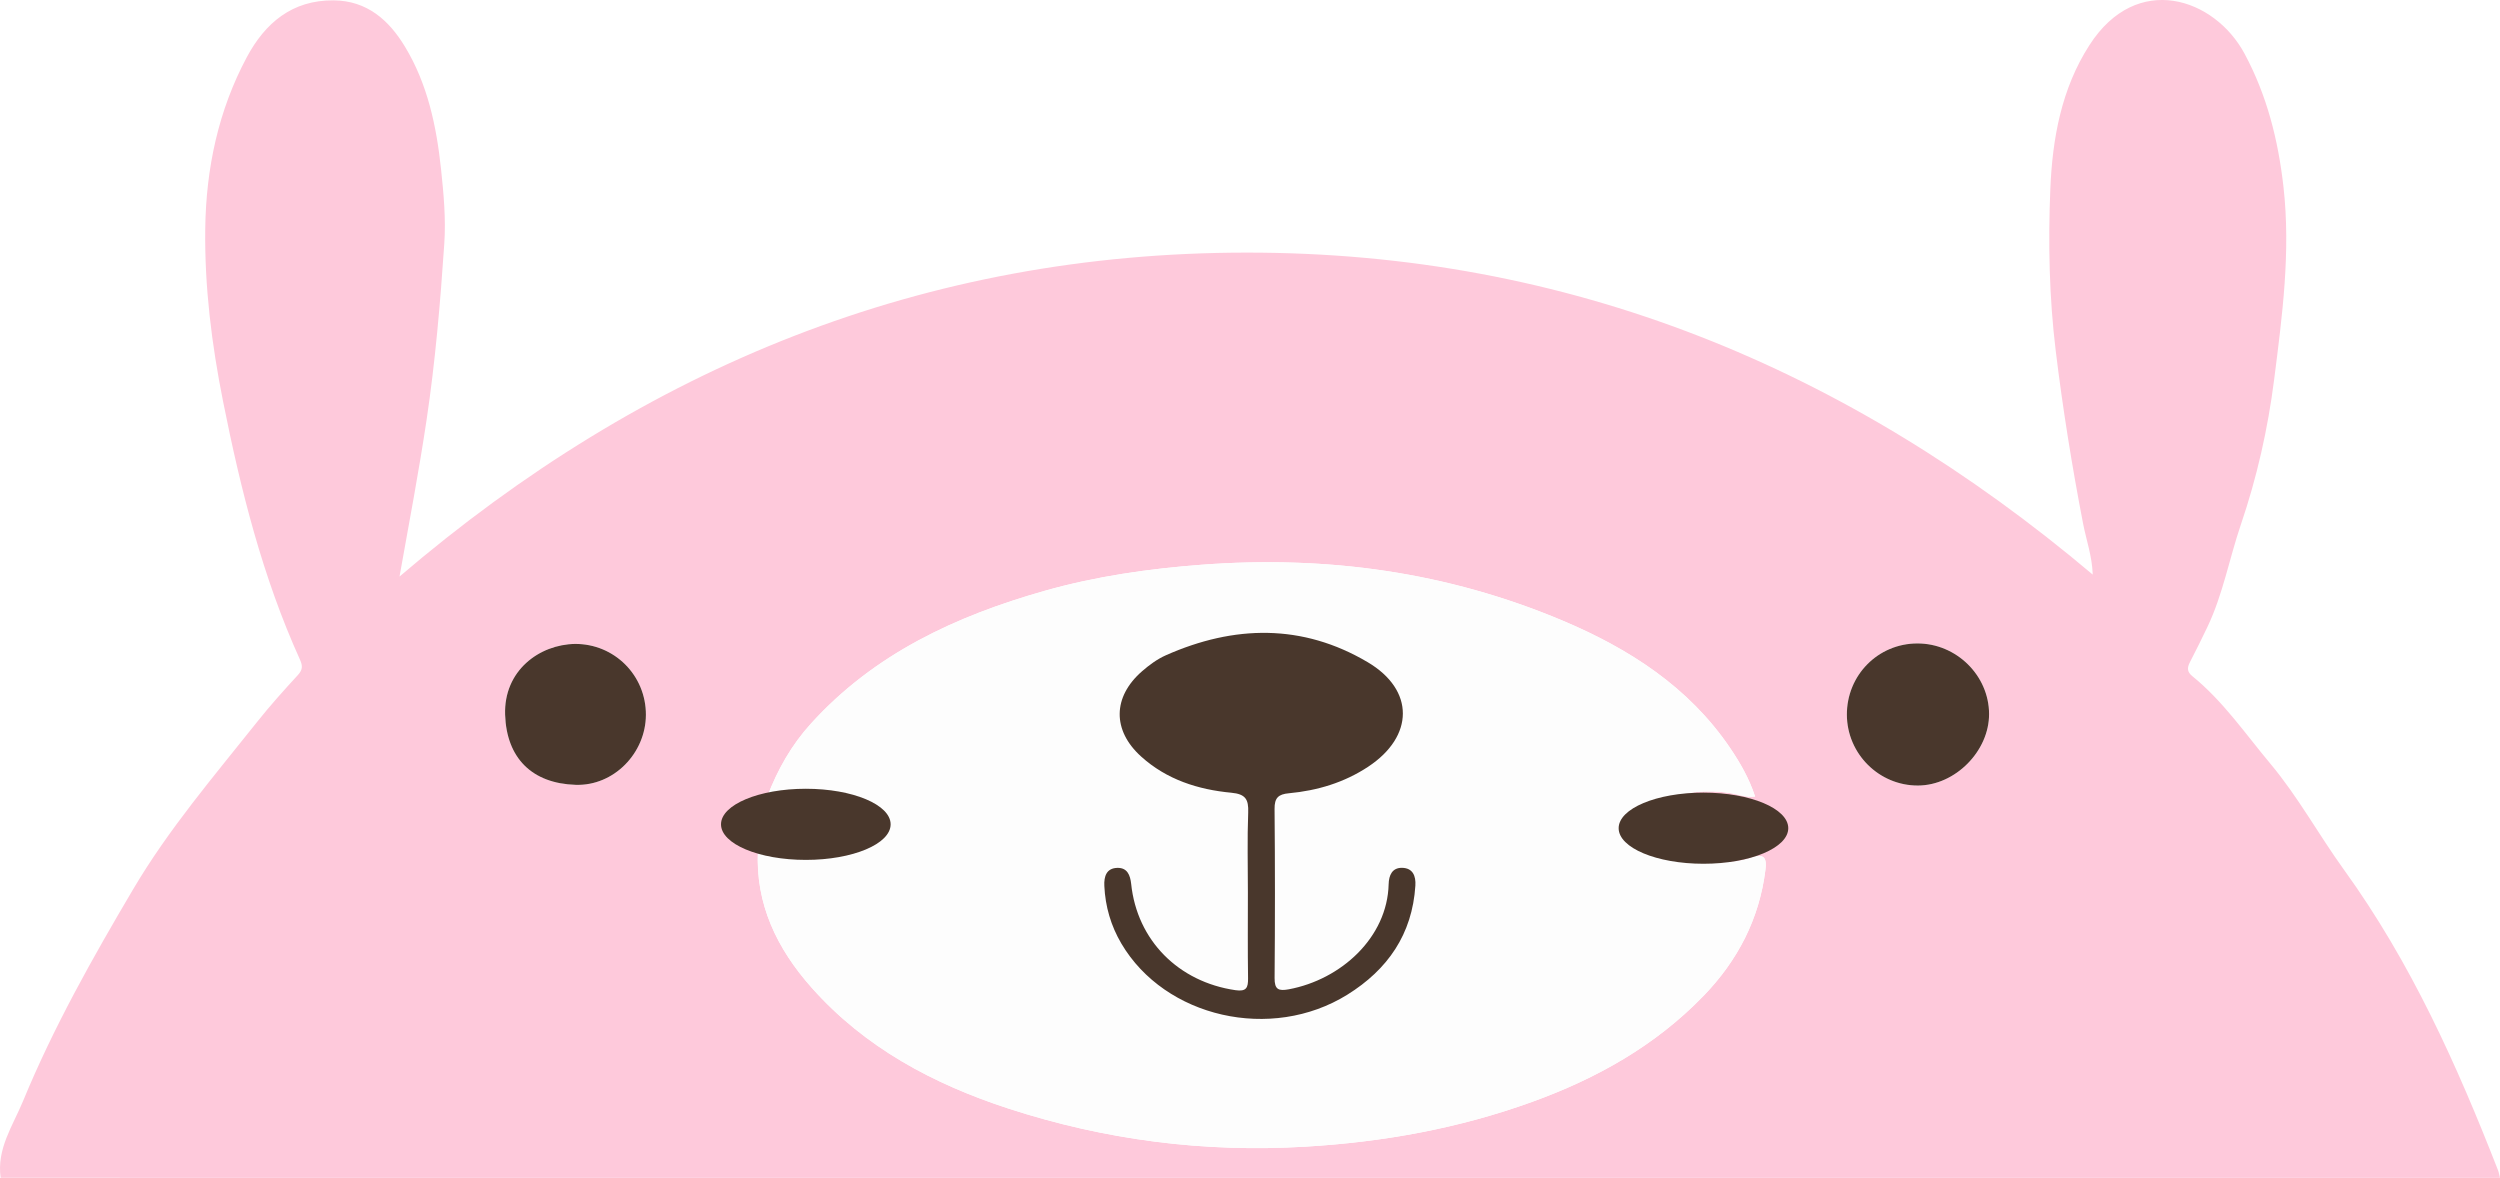
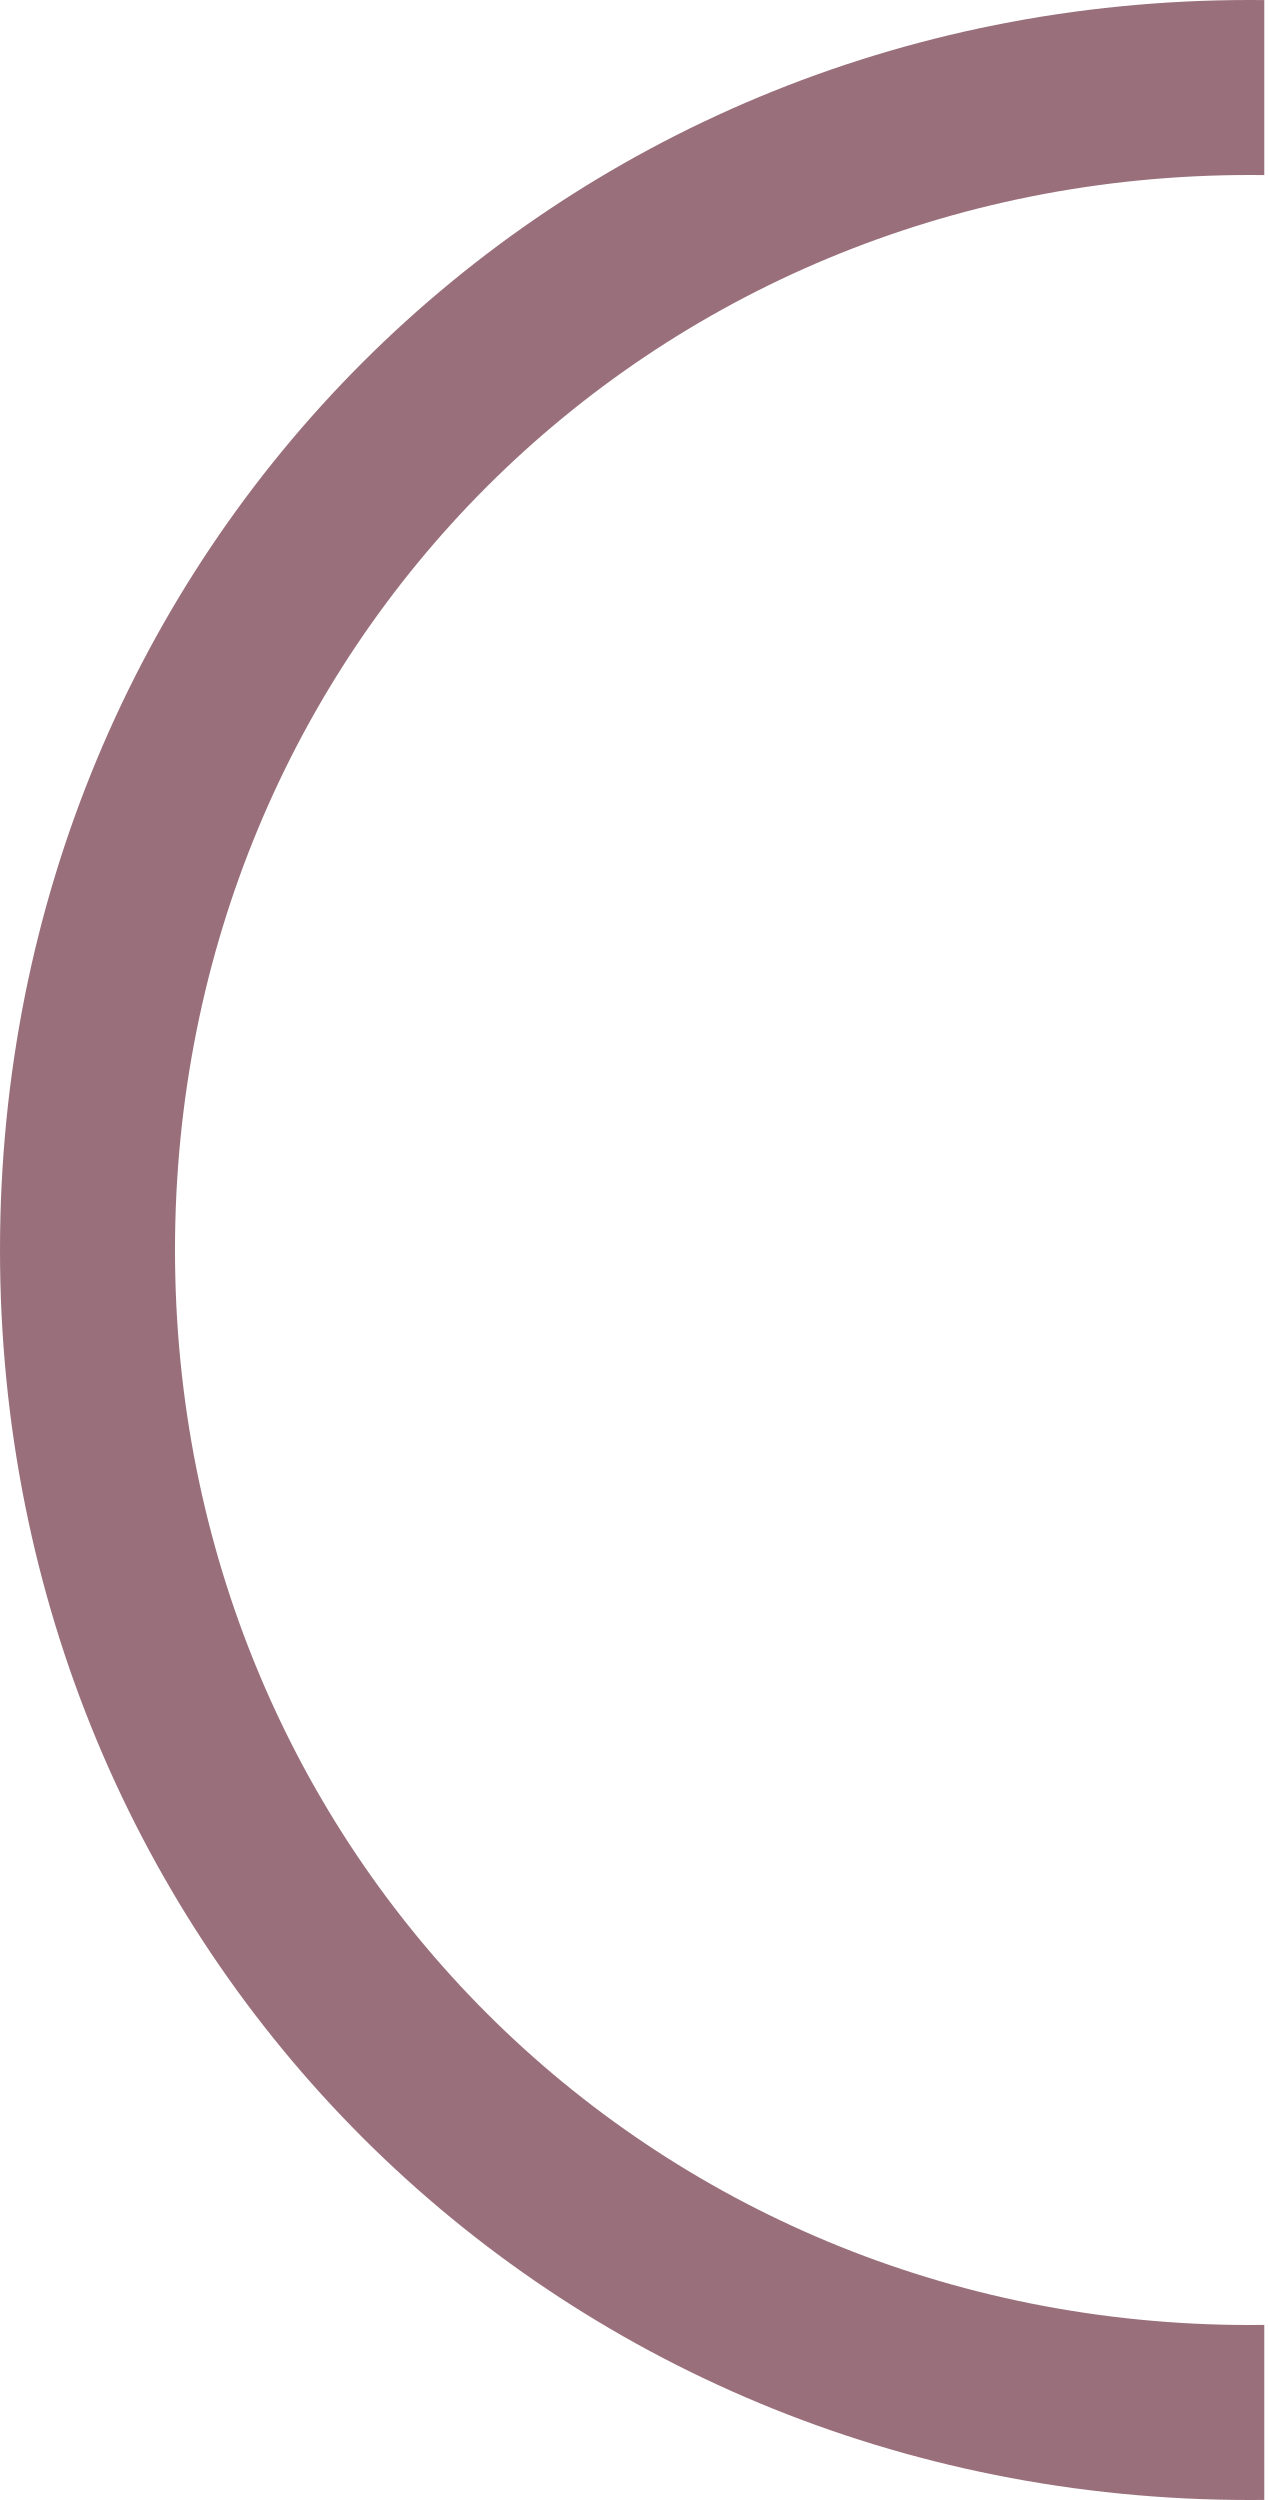
- <svg xmlns="http://www.w3.org/2000/svg" version="1.1" x="0px" y="0px" width="899.64px" height="423.85px" viewBox="0 0 899.64 423.85" style="overflow:visible;enable-background:new 0 0 899.64 423.85;" xml:space="preserve">
-   <style type="text/css">
- 	.st0{fill:#FEC9DB;}
- 	.st1{fill:#FDFDFD;}
- 	.st2{fill:#49372C;}
- </style>
-   <defs>
- </defs>
-   <g>
-     <path class="st0" d="M0.24,423.85c-1.5-10.42,4.4-18.77,8.06-27.64c10.94-26.54,24.99-51.44,39.58-76.15   c12.85-21.76,29.11-40.74,44.69-60.33c4.62-5.81,9.6-11.35,14.63-16.82c1.75-1.9,1.74-3.33,0.74-5.55   c-13.45-29.7-21.3-61-27.66-92.87c-4.12-20.64-6.7-41.33-6.42-62.27c0.29-21.57,4.69-42.45,14.95-61.63   c6.57-12.29,16.3-20.59,31.24-20.46c12.06,0.1,19.92,7.15,25.67,16.65c8.16,13.47,11.35,28.63,12.99,44.08   c0.94,8.9,1.78,17.86,1.17,26.84c-1.43,21.25-3.24,42.44-6.39,63.53c-2.74,18.36-6.21,36.58-9.72,56.25   c88.48-75.69,189-116.54,304.87-116.58c115.88-0.04,216.14,41.37,304.44,115.87c-0.22-6.67-2.34-12.49-3.49-18.46   c-3.97-20.54-7.27-41.16-9.81-61.94c-2.37-19.42-2.76-38.87-1.96-58.3c0.75-18.18,3.97-36.12,14.07-51.82   c17.07-26.57,45.07-16.95,55.82,3.06c8.08,15.05,12.1,31.02,14.01,47.92c2.64,23.38-0.43,46.33-3.36,69.37   c-2.26,17.81-6.21,35.26-11.97,52.17c-4.17,12.24-6.44,25.1-12.04,36.85c-2.03,4.27-4.14,8.5-6.31,12.7   c-1.01,1.96-1.04,3.44,0.86,4.98c11.06,8.96,19.05,20.7,28.08,31.49c9.99,11.93,17.45,25.65,26.53,38.22   c24,33.22,40.62,70.18,55.41,108.1c0.34,0.88,0.48,1.83,0.71,2.75C599.84,423.85,300.04,423.85,0.24,423.85z M635.34,303.19   c-1.96-0.3-3.72,0.44-5.58,0.89c-9.61,2.34-19.3,2.19-28.85-0.08c-6.75-1.6-7.65-3.82-5.86-10.63c0.12-0.44-0.78-1.14-1.2-1.72   c0.51-2.55,2.83-3.02,4.69-3.74c7.81-3.04,15.89-3.83,24.18-2.51c2.87,0.46,5.68,1.68,8.87,1.22c-2.16-6.53-5.37-12.11-8.99-17.46   c-14.94-22.04-36.44-35.77-60.29-45.83c-41.48-17.49-84.88-23.5-129.78-20.11c-19.25,1.45-38.21,4.16-56.73,9.43   c-31.85,9.05-61.2,22.63-83.96,47.74c-6.94,7.66-11.94,16.38-15.79,26.45c2.52-0.08,4.47-1.71,6.03,0.3   c-2.15,2-4.78,2.54-7.61,2.94c-3.92,0.56-7.14,2.83-8.3,6.59c-1.01,3.28,1.28,5.5,4.18,7.03c0.95,0.5,1.62,1.54,2.42,2.34   c-0.98,19.32,6.9,35.38,19.25,49.31c19.15,21.61,43.86,34.76,70.89,43.57c34.71,11.31,70.27,15.9,106.92,13.71   c28.02-1.67,55.12-6.56,81.46-16.09c23.26-8.42,44.41-20.24,61.75-38.18c12.28-12.7,20.08-27.67,22.27-45.35   c0.46-3.73-0.08-6.15-4.88-4.43c-7.39,2.63-15.11,1.65-22.74,1.62c-1.61-0.01-3.09-0.24-3.54-2.16c3.96-0.05,7.92-0.14,11.87-0.14   c6.85,0,13.68-0.04,19.45-4.6c4.3-1.69,5.01-4.51,2.92-8.24C638.58,298.19,635.77,300.28,635.34,303.19z M690.24,282.68   c13.38-0.07,25.6-12.39,25.55-25.76c-0.05-13.87-11.8-25.41-25.83-25.37c-14.14,0.04-25.4,11.44-25.34,25.67   C664.66,271.28,676.2,282.75,690.24,282.68z M206.94,231.72c-12.86,0.2-25.71,9.6-25.17,25.5c0.53,15.6,9.68,24.71,25.38,25.21   c13.75,0.44,25.23-11.41,25.28-25.17C232.48,243.05,221.11,231.66,206.94,231.72z M611.86,288.88c3.2,0.63,5.24,1.49,7.31-0.74   C616.78,287.3,614.88,286.96,611.86,288.88z M609.9,288.42c-2.24,0.22-3.89-0.83-5.94,1.34   C606.14,289.37,607.77,290.29,609.9,288.42z M625.49,289.1c-0.76-1.14-1.74-1.37-2.88-0.74c-0.18,0.1-0.26,0.85-0.16,0.9   C623.46,289.81,624.49,289.99,625.49,289.1z M635.7,292.17c-0.58-0.07-1.04-0.12-1.5-0.17c-0.01,0.27-0.12,0.7-0.01,0.77   c0.26,0.16,0.65,0.23,0.95,0.17C635.33,292.9,635.45,292.54,635.7,292.17z" />
-     <path class="st1" d="M282.07,287.14c-1.57-2-3.51-0.37-6.04-0.3c3.85-10.08,8.84-18.8,15.79-26.45   c22.77-25.11,52.12-38.69,83.96-47.74c18.53-5.26,37.48-7.97,56.73-9.43c44.9-3.38,88.3,2.62,129.78,20.11   c23.85,10.06,45.35,23.8,60.29,45.83c3.62,5.34,6.83,10.93,8.99,17.46c-3.18,0.45-5.99-0.77-8.87-1.22   c-8.29-1.31-16.37-0.52-24.18,2.51c-1.85,0.72-4.18,1.19-4.68,3.74c-5.02,5.89-4.41,9.94,2.33,13.46c2.48,1.3,5.3,1.97,7.96,2.93   c0.45,1.92,1.93,2.15,3.54,2.16c7.62,0.03,15.35,1.02,22.74-1.62c4.8-1.71,5.35,0.71,4.88,4.43c-2.2,17.68-9.99,32.65-22.27,45.35   c-17.34,17.94-38.49,29.77-61.75,38.18c-26.34,9.53-53.44,14.42-81.46,16.09c-36.65,2.19-72.21-2.41-106.92-13.71   c-27.03-8.81-51.74-21.95-70.89-43.57c-12.35-13.93-20.23-29.99-19.26-49.31c11.72,3.44,23.46,4.58,35.2,0.16   c3.78-1.42,7.54-3.19,8.37-7.7c0.83-4.53-3.17-5.84-5.88-7.94c-0.04-1.94-1.56-2.52-2.97-3.03c-6.92-2.47-14.08-3.07-21.37-2.57   c-1.29,0.09-2.1,0.76-2.46,1.99C283.12,287.02,282.6,287.08,282.07,287.14z M449.06,321.08c0,10.33-0.09,20.67,0.05,31   c0.04,3.38-0.62,4.8-4.53,4.24c-20.52-2.97-35.4-17.92-37.53-38.22c-0.34-3.23-1.43-5.89-4.97-5.79c-3.94,0.1-4.85,3.07-4.69,6.51   c0.36,7.4,2.36,14.32,6.12,20.71c15.72,26.69,53.97,35.42,81.32,18.42c14.53-9.03,23.39-21.76,24.49-39.24   c0.22-3.51-0.95-6.36-4.8-6.42c-3.55-0.05-4.75,2.68-4.82,5.91c-0.47,19.2-17.15,34.29-35.9,37.8c-3.69,0.69-5.17,0.12-5.14-4.06   c0.17-20.28,0.17-40.56-0.01-60.84c-0.03-3.97,1.33-5.29,5.16-5.64c10.23-0.95,19.9-3.84,28.56-9.57   c16.48-10.91,16.79-27.55-0.21-37.6c-23.49-13.89-48.06-13.39-72.64-2.48c-3.09,1.37-5.97,3.5-8.54,5.73   c-10.62,9.24-10.77,21.29-0.35,30.7c9.18,8.29,20.47,11.9,32.47,13.03c5.08,0.48,6.24,2.36,6.06,7.11   C448.8,301.94,449.06,311.52,449.06,321.08z" />
-     <path class="st2" d="M690.24,282.68c-14.03,0.07-25.57-11.39-25.63-25.46c-0.06-14.23,11.2-25.64,25.34-25.67   c14.03-0.04,25.79,11.5,25.83,25.37C715.83,270.29,703.61,282.61,690.24,282.68z" />
-     <path class="st2" d="M206.94,231.72c14.17-0.06,25.54,11.33,25.49,25.54c-0.05,13.76-11.53,25.61-25.28,25.17   c-15.7-0.5-24.85-9.61-25.38-25.21C181.23,241.32,194.08,231.92,206.94,231.72z" />
-     <path class="st2" d="M310.44,290.57c2.71,2.1,6.72,3.41,5.88,7.94c-0.83,4.51-4.59,6.28-8.37,7.7c-11.74,4.42-23.49,3.28-35.2-0.16   c-0.79-0.8-1.46-1.84-2.41-2.34c-2.9-1.53-5.18-3.75-4.18-7.03c1.16-3.76,4.38-6.03,8.3-6.59c2.83-0.41,5.46-0.94,7.61-2.94   c0.52-0.06,1.05-0.12,1.57-0.18c8.28,1.01,16.93-0.39,24.7,3.95C308.83,291.18,309.73,290.7,310.44,290.57z" />
-     <path class="st2" d="M604.14,308.04c-2.66-0.96-5.48-1.63-7.96-2.93c-6.74-3.53-7.35-7.57-2.33-13.46c0.42,0.58,1.31,1.29,1.2,1.73   c-1.79,6.81-0.89,9.03,5.86,10.63c9.55,2.27,19.24,2.42,28.85,0.08c1.86-0.45,3.62-1.19,5.58-0.89l0.13,0.11   c-5.77,4.56-12.6,4.6-19.45,4.6C612.06,307.9,608.1,307.99,604.14,308.04z" />
-     <path class="st2" d="M635.34,303.19c0.43-2.91,3.25-5.01,3.05-8.13c2.09,3.73,1.37,6.56-2.92,8.24   C635.46,303.3,635.34,303.19,635.34,303.19z" />
-     <path class="st2" d="M611.86,288.88c3.01-1.92,4.92-1.59,7.31-0.74C617.11,290.38,615.07,289.51,611.86,288.88z" />
-     <path class="st2" d="M609.9,288.42c-2.12,1.87-3.76,0.95-5.94,1.34C606.01,287.59,607.65,288.64,609.9,288.42z" />
-     <path class="st2" d="M625.49,289.1c-1.01,0.9-2.04,0.71-3.04,0.16c-0.09-0.05-0.01-0.8,0.16-0.9   C623.75,287.72,624.73,287.96,625.49,289.1z" />
-     <path class="st2" d="M635.7,292.17c-0.26,0.37-0.37,0.73-0.56,0.77c-0.3,0.07-0.69-0.01-0.95-0.17c-0.11-0.07,0-0.5,0.01-0.77   C634.66,292.05,635.12,292.1,635.7,292.17z" />
-     <path class="st2" d="M449.06,321.08c0-9.57-0.26-19.14,0.11-28.7c0.18-4.75-0.97-6.63-6.06-7.11c-12-1.13-23.29-4.73-32.47-13.03   c-10.42-9.41-10.27-21.46,0.35-30.7c2.57-2.24,5.45-4.36,8.54-5.73c24.58-10.91,49.15-11.41,72.64,2.48   c16.99,10.05,16.69,26.69,0.21,37.6c-8.66,5.73-18.33,8.62-28.56,9.57c-3.83,0.35-5.2,1.68-5.16,5.64   c0.18,20.28,0.18,40.56,0.01,60.84c-0.04,4.18,1.44,4.75,5.14,4.06c18.76-3.51,35.43-18.61,35.9-37.8   c0.08-3.23,1.27-5.96,4.82-5.91c3.85,0.06,5.03,2.9,4.8,6.42c-1.11,17.48-9.96,30.21-24.49,39.24   c-27.34,16.99-65.6,8.27-81.32-18.42c-3.76-6.39-5.77-13.3-6.12-20.71c-0.17-3.44,0.75-6.41,4.69-6.51   c3.54-0.09,4.63,2.56,4.97,5.79c2.13,20.29,17.01,35.24,37.53,38.22c3.91,0.57,4.57-0.86,4.53-4.24   C448.97,341.75,449.06,331.42,449.06,321.08z" />
-     <path class="st0" d="M310.44,290.57c-0.71,0.13-1.61,0.62-2.1,0.35c-7.76-4.34-16.42-2.94-24.7-3.95c0.36-1.23,1.18-1.9,2.46-1.99   c7.29-0.5,14.45,0.1,21.37,2.57C308.88,288.04,310.4,288.63,310.44,290.57z" />
-     <ellipse class="st2" cx="289.98" cy="296.64" rx="30.52" ry="12.8" />
-     <ellipse class="st2" cx="613" cy="298.03" rx="30.52" ry="12.8" />
+ <svg xmlns="http://www.w3.org/2000/svg" version="1.1" width="355px" height="700px">
+   <g transform="matrix(1 0 0 1 -230 -828 )">
+     <path d="M 350 49  C 351.336 49  352.669 49.008  354 49.025  L 354 0.021  C 352.669 0.007  351.335 0  350 0  C 154 0  0 154  0 350  C 0 546  154 700  350 700  C 351.335 700  352.669 699.993  354 699.979  L 354 650.975  C 352.669 650.992  351.336 651  350 651  C 181.44 651  49 518.56  49 350  C 49 181.44  181.44 49  350 49  Z " fill-rule="nonzero" fill="#996f7b" stroke="none" transform="matrix(1 0 0 1 230 828 )" />
  </g>
</svg>
